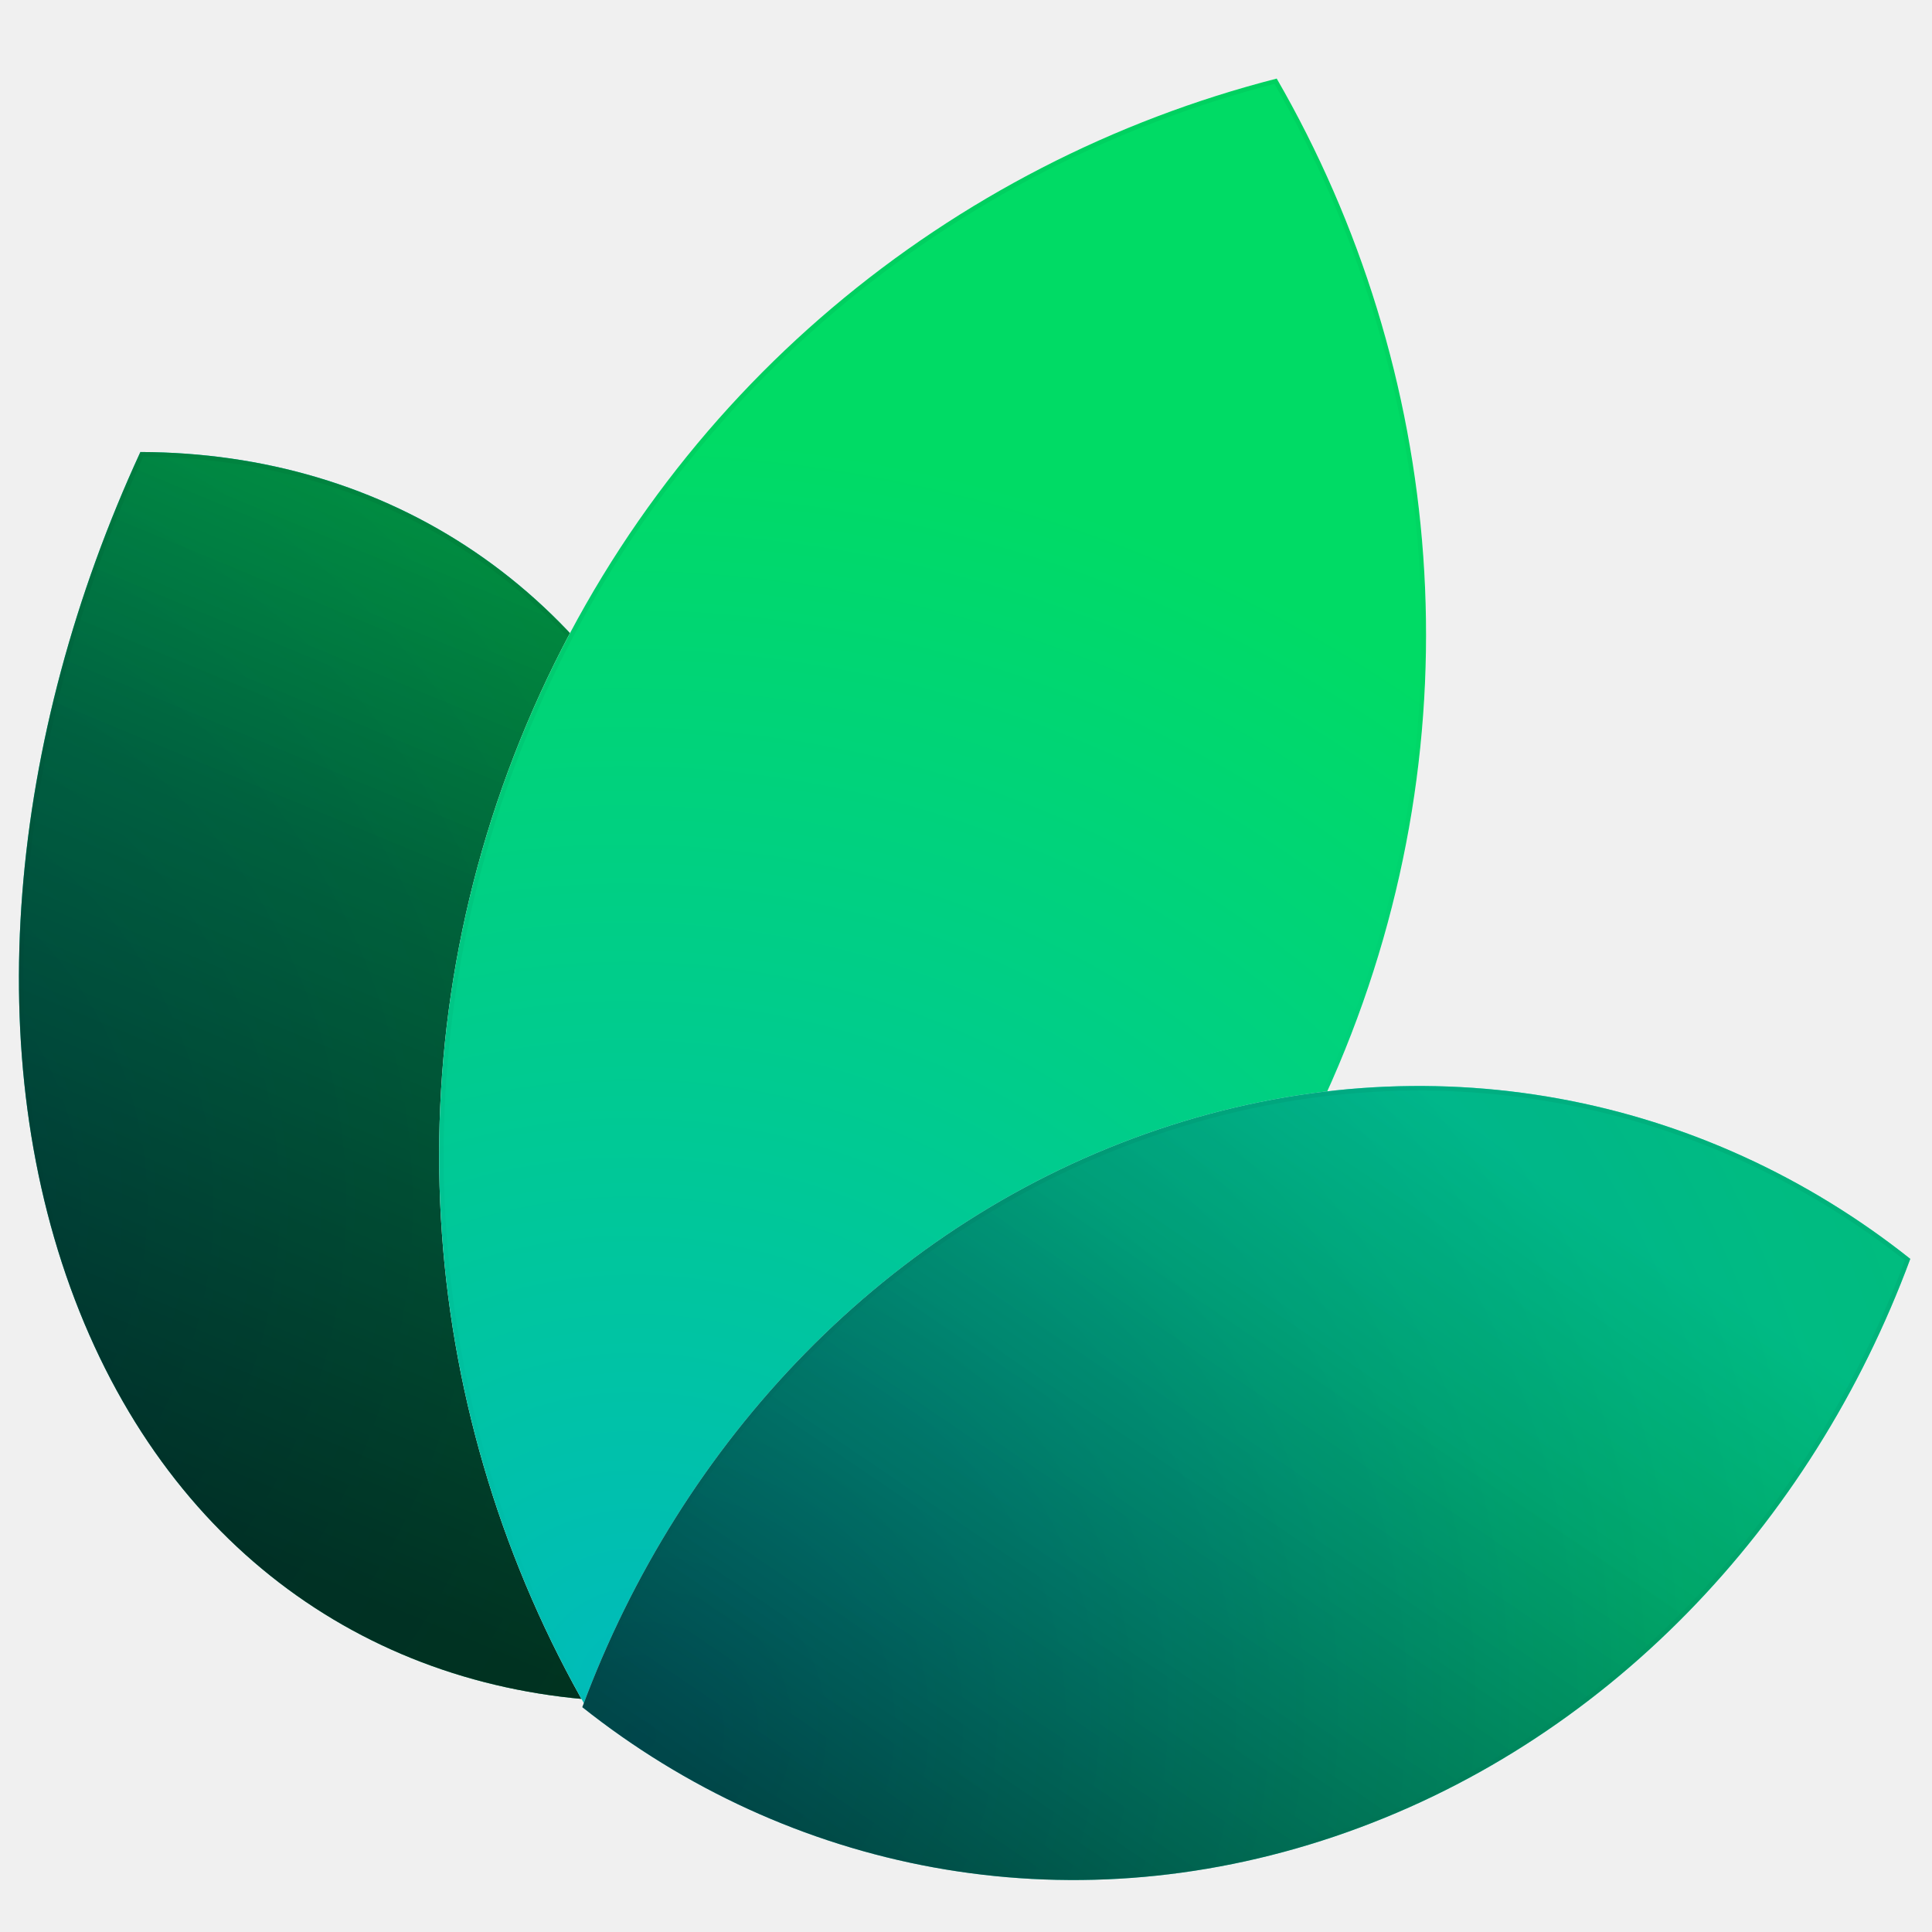
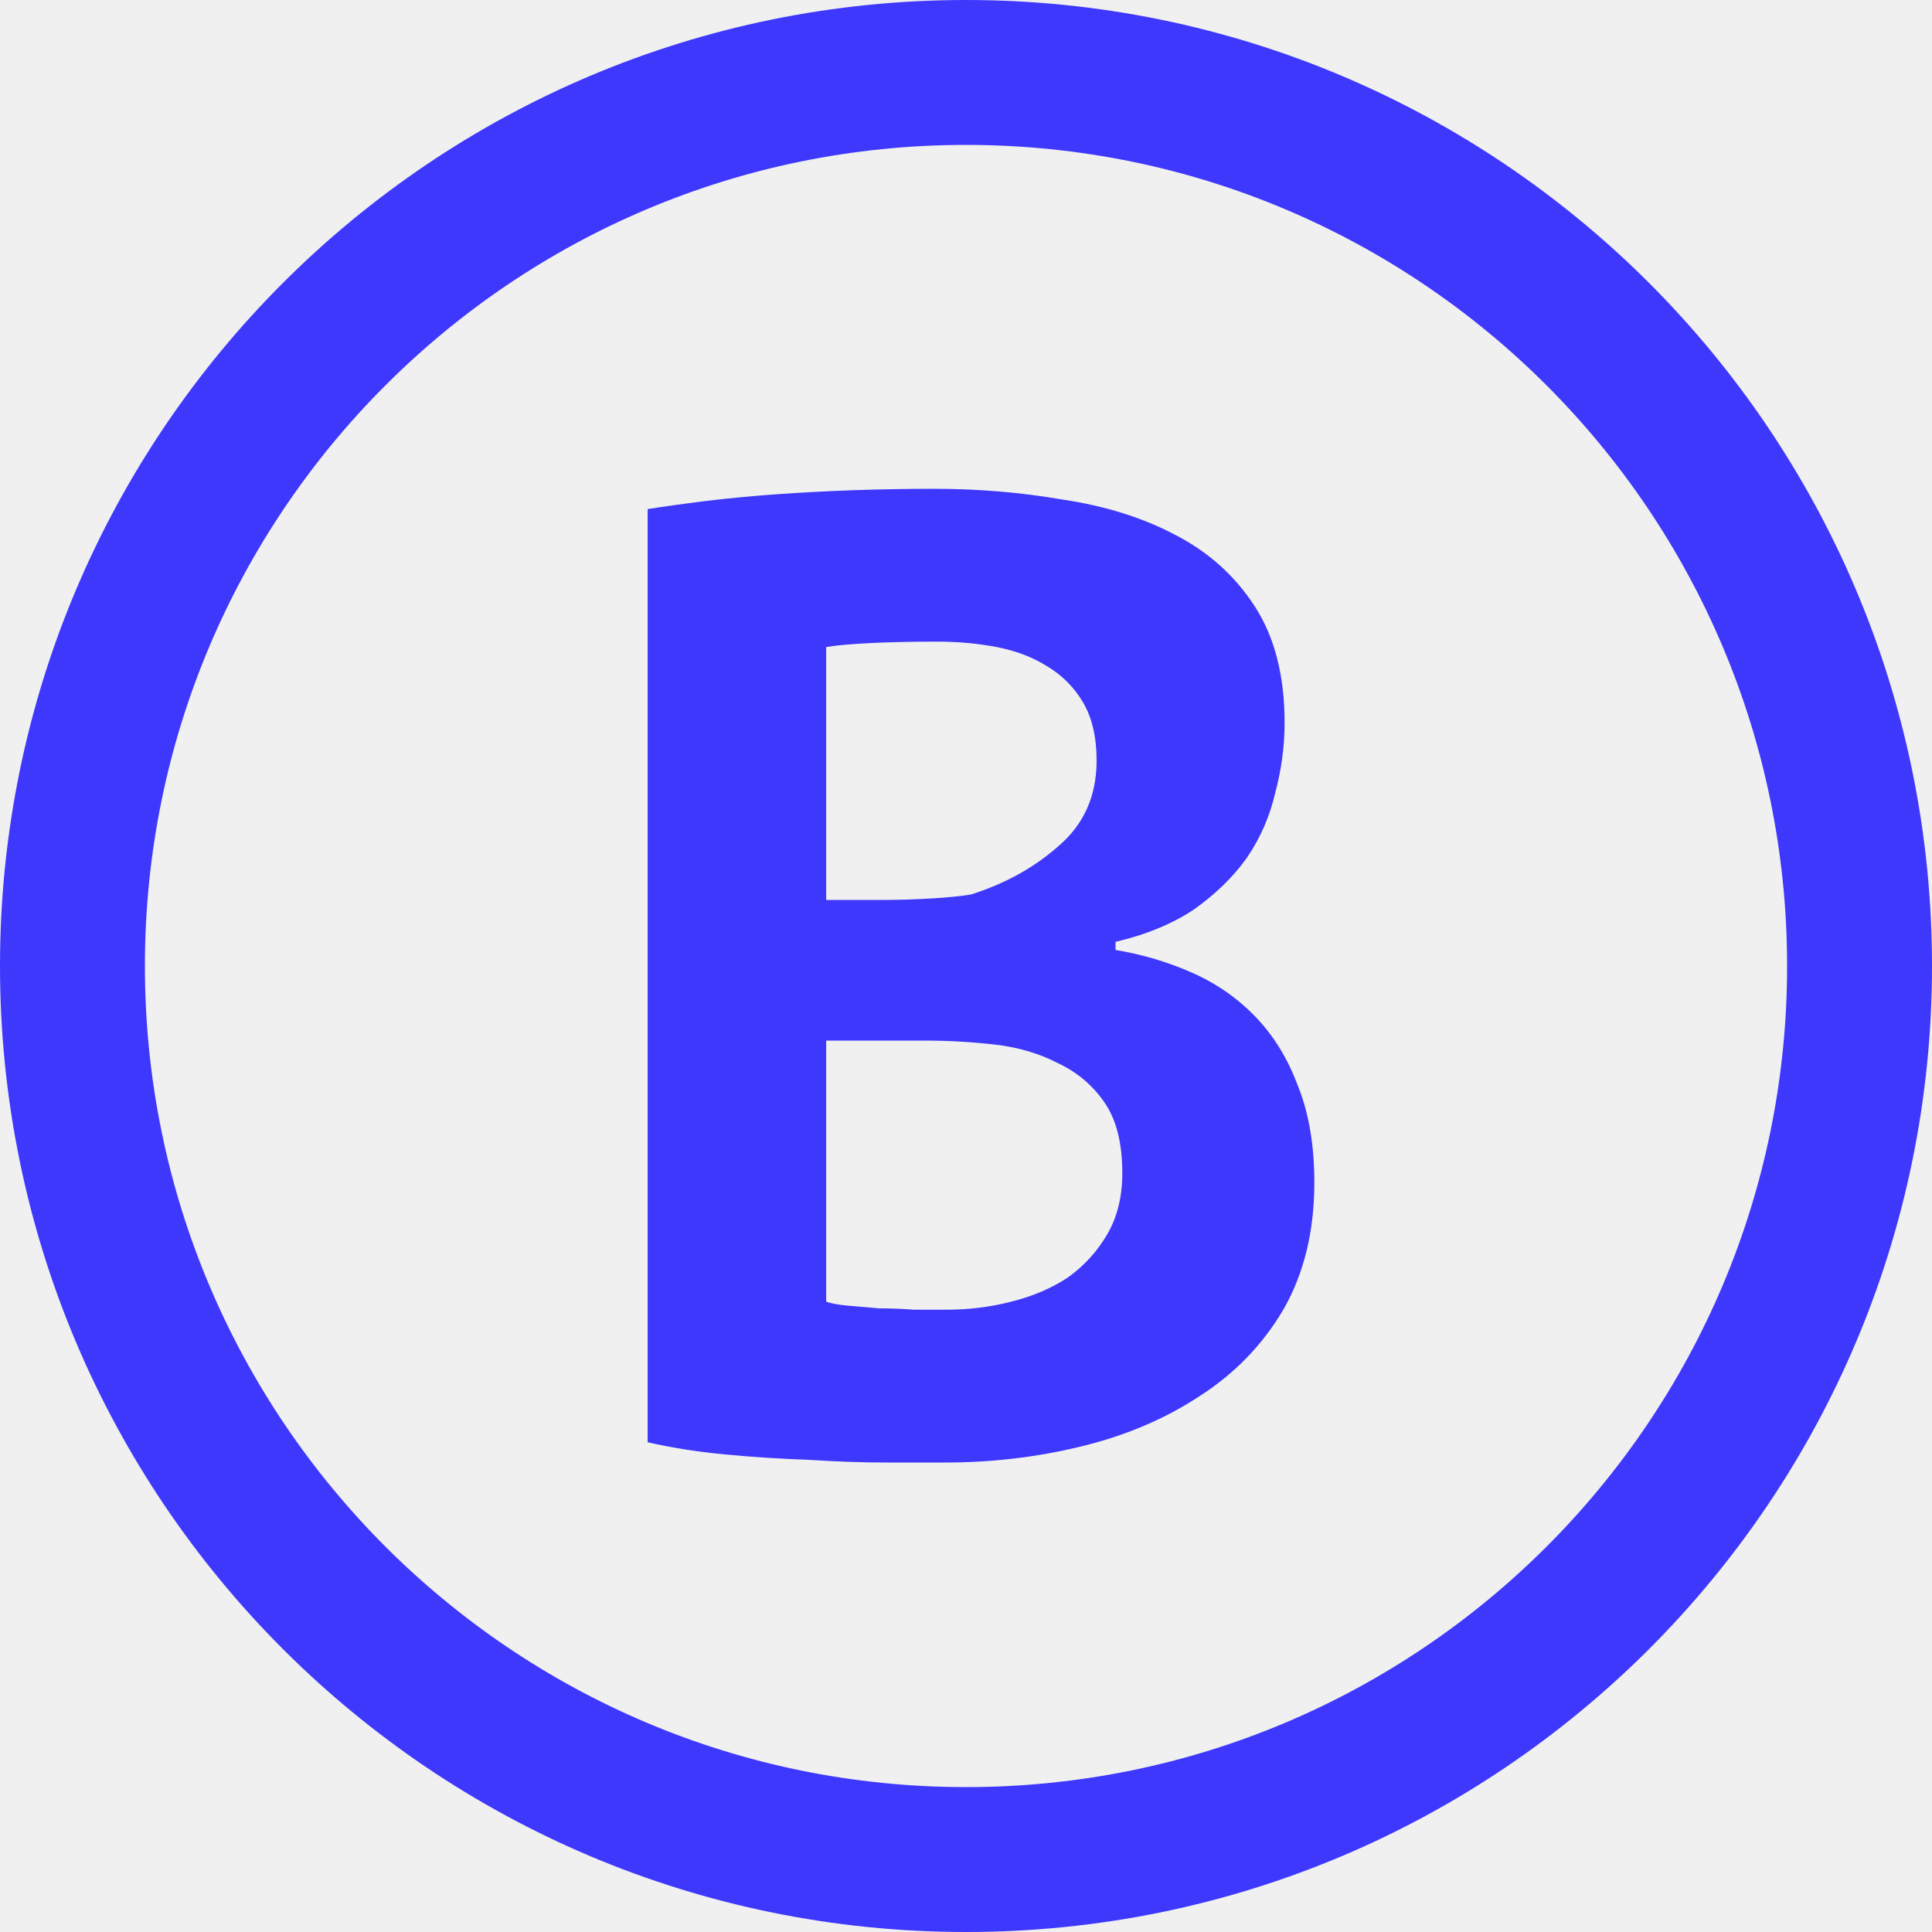
- <svg xmlns="http://www.w3.org/2000/svg" width="24" height="24" viewBox="0 0 24 24" fill="none">
-   <path d="M7.953 21.139C4.896 21.13 2.255 19.458 0.987 16.29C-0.28 13.121 0.109 9.163 1.744 5.615C4.801 5.624 7.442 7.296 8.71 10.465C9.977 13.633 9.588 17.591 7.953 21.139Z" fill="white" />
-   <path d="M7.953 21.139C4.896 21.13 2.255 19.458 0.987 16.29C-0.28 13.121 0.109 9.163 1.744 5.615C4.801 5.624 7.442 7.296 8.71 10.465C9.977 13.633 9.588 17.591 7.953 21.139Z" fill="url(#paint0_radial_101_2703)" />
-   <path d="M7.953 21.139C4.896 21.13 2.255 19.458 0.987 16.29C-0.28 13.121 0.109 9.163 1.744 5.615C4.801 5.624 7.442 7.296 8.71 10.465C9.977 13.633 9.588 17.591 7.953 21.139Z" fill="black" fill-opacity="0.5" style="mix-blend-mode:hard-light" />
-   <path d="M7.953 21.139C4.896 21.13 2.255 19.458 0.987 16.29C-0.28 13.121 0.109 9.163 1.744 5.615C4.801 5.624 7.442 7.296 8.71 10.465C9.977 13.633 9.588 17.591 7.953 21.139Z" fill="url(#paint1_linear_101_2703)" fill-opacity="0.5" style="mix-blend-mode:hard-light" />
-   <path d="M8.684 10.476C9.945 13.63 9.561 17.572 7.935 21.111C4.897 21.096 2.274 19.431 1.013 16.279C-0.248 13.124 0.136 9.182 1.762 5.643C4.8 5.659 7.423 7.324 8.684 10.476Z" stroke="url(#paint2_linear_101_2703)" stroke-opacity="0.05" stroke-width="0.056" />
-   <path d="M7.31 21.257C11.354 20.221 14.884 17.375 16.628 13.236C18.373 9.097 17.945 4.587 15.86 0.976C11.816 2.012 8.287 4.858 6.542 8.998C4.797 13.137 5.225 17.646 7.31 21.257Z" fill="white" />
-   <path d="M7.31 21.257C11.354 20.221 14.884 17.375 16.628 13.236C18.373 9.097 17.945 4.587 15.86 0.976C11.816 2.012 8.287 4.858 6.542 8.998C4.797 13.137 5.225 17.646 7.31 21.257Z" fill="url(#paint3_radial_101_2703)" />
-   <path d="M16.603 13.225C14.864 17.349 11.351 20.187 7.324 21.225C5.253 17.624 4.829 13.132 6.568 9.009C8.306 4.885 11.819 2.047 15.846 1.009C17.918 4.61 18.341 9.101 16.603 13.225Z" stroke="url(#paint4_linear_101_2703)" stroke-opacity="0.05" stroke-width="0.056" />
-   <path d="M7.234 21.207C9.789 23.237 13.21 23.951 16.577 22.814C19.944 21.677 22.506 18.945 23.73 15.638C21.175 13.608 17.754 12.894 14.387 14.031C11.02 15.168 8.458 17.901 7.234 21.207Z" fill="white" />
-   <path d="M7.234 21.207C9.789 23.237 13.21 23.951 16.577 22.814C19.944 21.677 22.506 18.945 23.73 15.638C21.175 13.608 17.754 12.894 14.387 14.031C11.02 15.168 8.458 17.901 7.234 21.207Z" fill="url(#paint5_radial_101_2703)" />
-   <path d="M7.234 21.207C9.789 23.237 13.21 23.951 16.577 22.814C19.944 21.677 22.506 18.945 23.73 15.638C21.175 13.608 17.754 12.894 14.387 14.031C11.02 15.168 8.458 17.901 7.234 21.207Z" fill="black" fill-opacity="0.2" style="mix-blend-mode:hard-light" />
-   <path d="M7.234 21.207C9.789 23.237 13.21 23.951 16.577 22.814C19.944 21.677 22.506 18.945 23.73 15.638C21.175 13.608 17.754 12.894 14.387 14.031C11.02 15.168 8.458 17.901 7.234 21.207Z" fill="url(#paint6_linear_101_2703)" fill-opacity="0.5" style="mix-blend-mode:hard-light" />
-   <path d="M16.568 22.787C13.218 23.918 9.814 23.212 7.267 21.198C8.492 17.907 11.044 15.189 14.396 14.058C17.747 12.927 21.15 13.633 23.697 15.648C22.472 18.938 19.92 21.656 16.568 22.787Z" stroke="url(#paint7_linear_101_2703)" stroke-opacity="0.05" stroke-width="0.056" />
-   <defs>
-     <radialGradient id="paint0_radial_101_2703" cx="0" cy="0" r="1" gradientUnits="userSpaceOnUse" gradientTransform="translate(-3.00503 15.023) rotate(-10.029) scale(17.9572 17.784)">
-       <stop stop-color="#00B0BB" />
-       <stop offset="1" stop-color="#00DB65" />
-     </radialGradient>
-     <linearGradient id="paint1_linear_101_2703" x1="7.39" y1="4.813" x2="1.63" y2="18.689" gradientUnits="userSpaceOnUse">
-       <stop stop-color="#18E299" />
-       <stop offset="1" />
-     </linearGradient>
-     <linearGradient id="paint2_linear_101_2703" x1="7.948" y1="8.016" x2="1.761" y2="18.746" gradientUnits="userSpaceOnUse">
-       <stop />
-       <stop offset="1" stop-opacity="0" />
-     </linearGradient>
-     <radialGradient id="paint3_radial_101_2703" cx="0" cy="0" r="1" gradientUnits="userSpaceOnUse" gradientTransform="translate(8.11404 20.8822) rotate(-75.7542) scale(21.6246 23.7772)">
-       <stop stop-color="#00BBBB" />
-       <stop offset="0.713" stop-color="#00DB65" />
-     </radialGradient>
-     <linearGradient id="paint4_linear_101_2703" x1="7.602" y1="5.871" x2="15.556" y2="16.372" gradientUnits="userSpaceOnUse">
-       <stop />
-       <stop offset="1" stop-opacity="0" />
-     </linearGradient>
-     <radialGradient id="paint5_radial_101_2703" cx="0" cy="0" r="1" gradientUnits="userSpaceOnUse" gradientTransform="translate(7.84537 21.5181) rotate(-20.3525) scale(18.5603 17.32)">
-       <stop stop-color="#00B0BB" />
-       <stop offset="1" stop-color="#00DB65" />
-     </radialGradient>
-     <linearGradient id="paint6_linear_101_2703" x1="16.808" y1="13.007" x2="10.041" y2="22.994" gradientUnits="userSpaceOnUse">
-       <stop stop-color="#00B1BC" />
-       <stop offset="1" />
-     </linearGradient>
-     <linearGradient id="paint7_linear_101_2703" x1="16.808" y1="13.007" x2="14.169" y2="23.841" gradientUnits="userSpaceOnUse">
-       <stop />
-       <stop offset="1" stop-opacity="0" />
-     </linearGradient>
-   </defs>
+ <svg xmlns="http://www.w3.org/2000/svg" width="40" height="40" viewBox="0 0 40 40" fill="none">
+   <rect x="1.5" y="1.5" width="37" height="37" rx="18.5" stroke="#3E37FC" stroke-width="3" />
+   <path d="M26.596 14.964C26.596 15.449 26.531 15.935 26.401 16.42C26.288 16.905 26.093 17.353 25.812 17.764C25.532 18.156 25.169 18.511 24.721 18.828C24.273 19.127 23.731 19.351 23.096 19.5V19.668C23.657 19.761 24.189 19.92 24.692 20.144C25.197 20.368 25.635 20.676 26.009 21.068C26.382 21.46 26.671 21.936 26.877 22.496C27.101 23.056 27.212 23.719 27.212 24.484C27.212 25.492 26.998 26.369 26.569 27.116C26.139 27.844 25.561 28.441 24.832 28.908C24.123 29.375 23.311 29.72 22.396 29.944C21.482 30.168 20.539 30.28 19.569 30.28C19.251 30.28 18.84 30.28 18.337 30.28C17.851 30.28 17.319 30.261 16.741 30.224C16.18 30.205 15.602 30.168 15.005 30.112C14.426 30.056 13.894 29.972 13.409 29.86V10.54C13.763 10.484 14.165 10.428 14.613 10.372C15.079 10.316 15.574 10.269 16.096 10.232C16.619 10.195 17.151 10.167 17.692 10.148C18.253 10.129 18.803 10.12 19.345 10.12C20.259 10.12 21.146 10.195 22.005 10.344C22.882 10.475 23.657 10.717 24.328 11.072C25.019 11.427 25.57 11.921 25.98 12.556C26.391 13.191 26.596 13.993 26.596 14.964ZM19.596 27.116C20.063 27.116 20.511 27.06 20.941 26.948C21.389 26.836 21.78 26.668 22.116 26.444C22.453 26.201 22.723 25.903 22.928 25.548C23.134 25.193 23.236 24.773 23.236 24.288C23.236 23.672 23.115 23.187 22.872 22.832C22.63 22.477 22.312 22.207 21.921 22.02C21.529 21.815 21.09 21.684 20.605 21.628C20.119 21.572 19.634 21.544 19.148 21.544H17.105V26.948C17.198 26.985 17.347 27.013 17.552 27.032C17.758 27.051 17.973 27.069 18.197 27.088C18.439 27.088 18.682 27.097 18.924 27.116C19.186 27.116 19.41 27.116 19.596 27.116ZM18.337 18.632C18.598 18.632 18.896 18.623 19.233 18.604C19.587 18.585 19.877 18.557 20.101 18.52C20.81 18.296 21.416 17.96 21.921 17.512C22.443 17.064 22.704 16.476 22.704 15.748C22.704 15.263 22.611 14.861 22.424 14.544C22.238 14.227 21.986 13.975 21.669 13.788C21.37 13.601 21.024 13.471 20.633 13.396C20.241 13.321 19.83 13.284 19.401 13.284C18.915 13.284 18.467 13.293 18.056 13.312C17.646 13.331 17.328 13.359 17.105 13.396V18.632H18.337Z" fill="#3E37FC" />
</svg>
